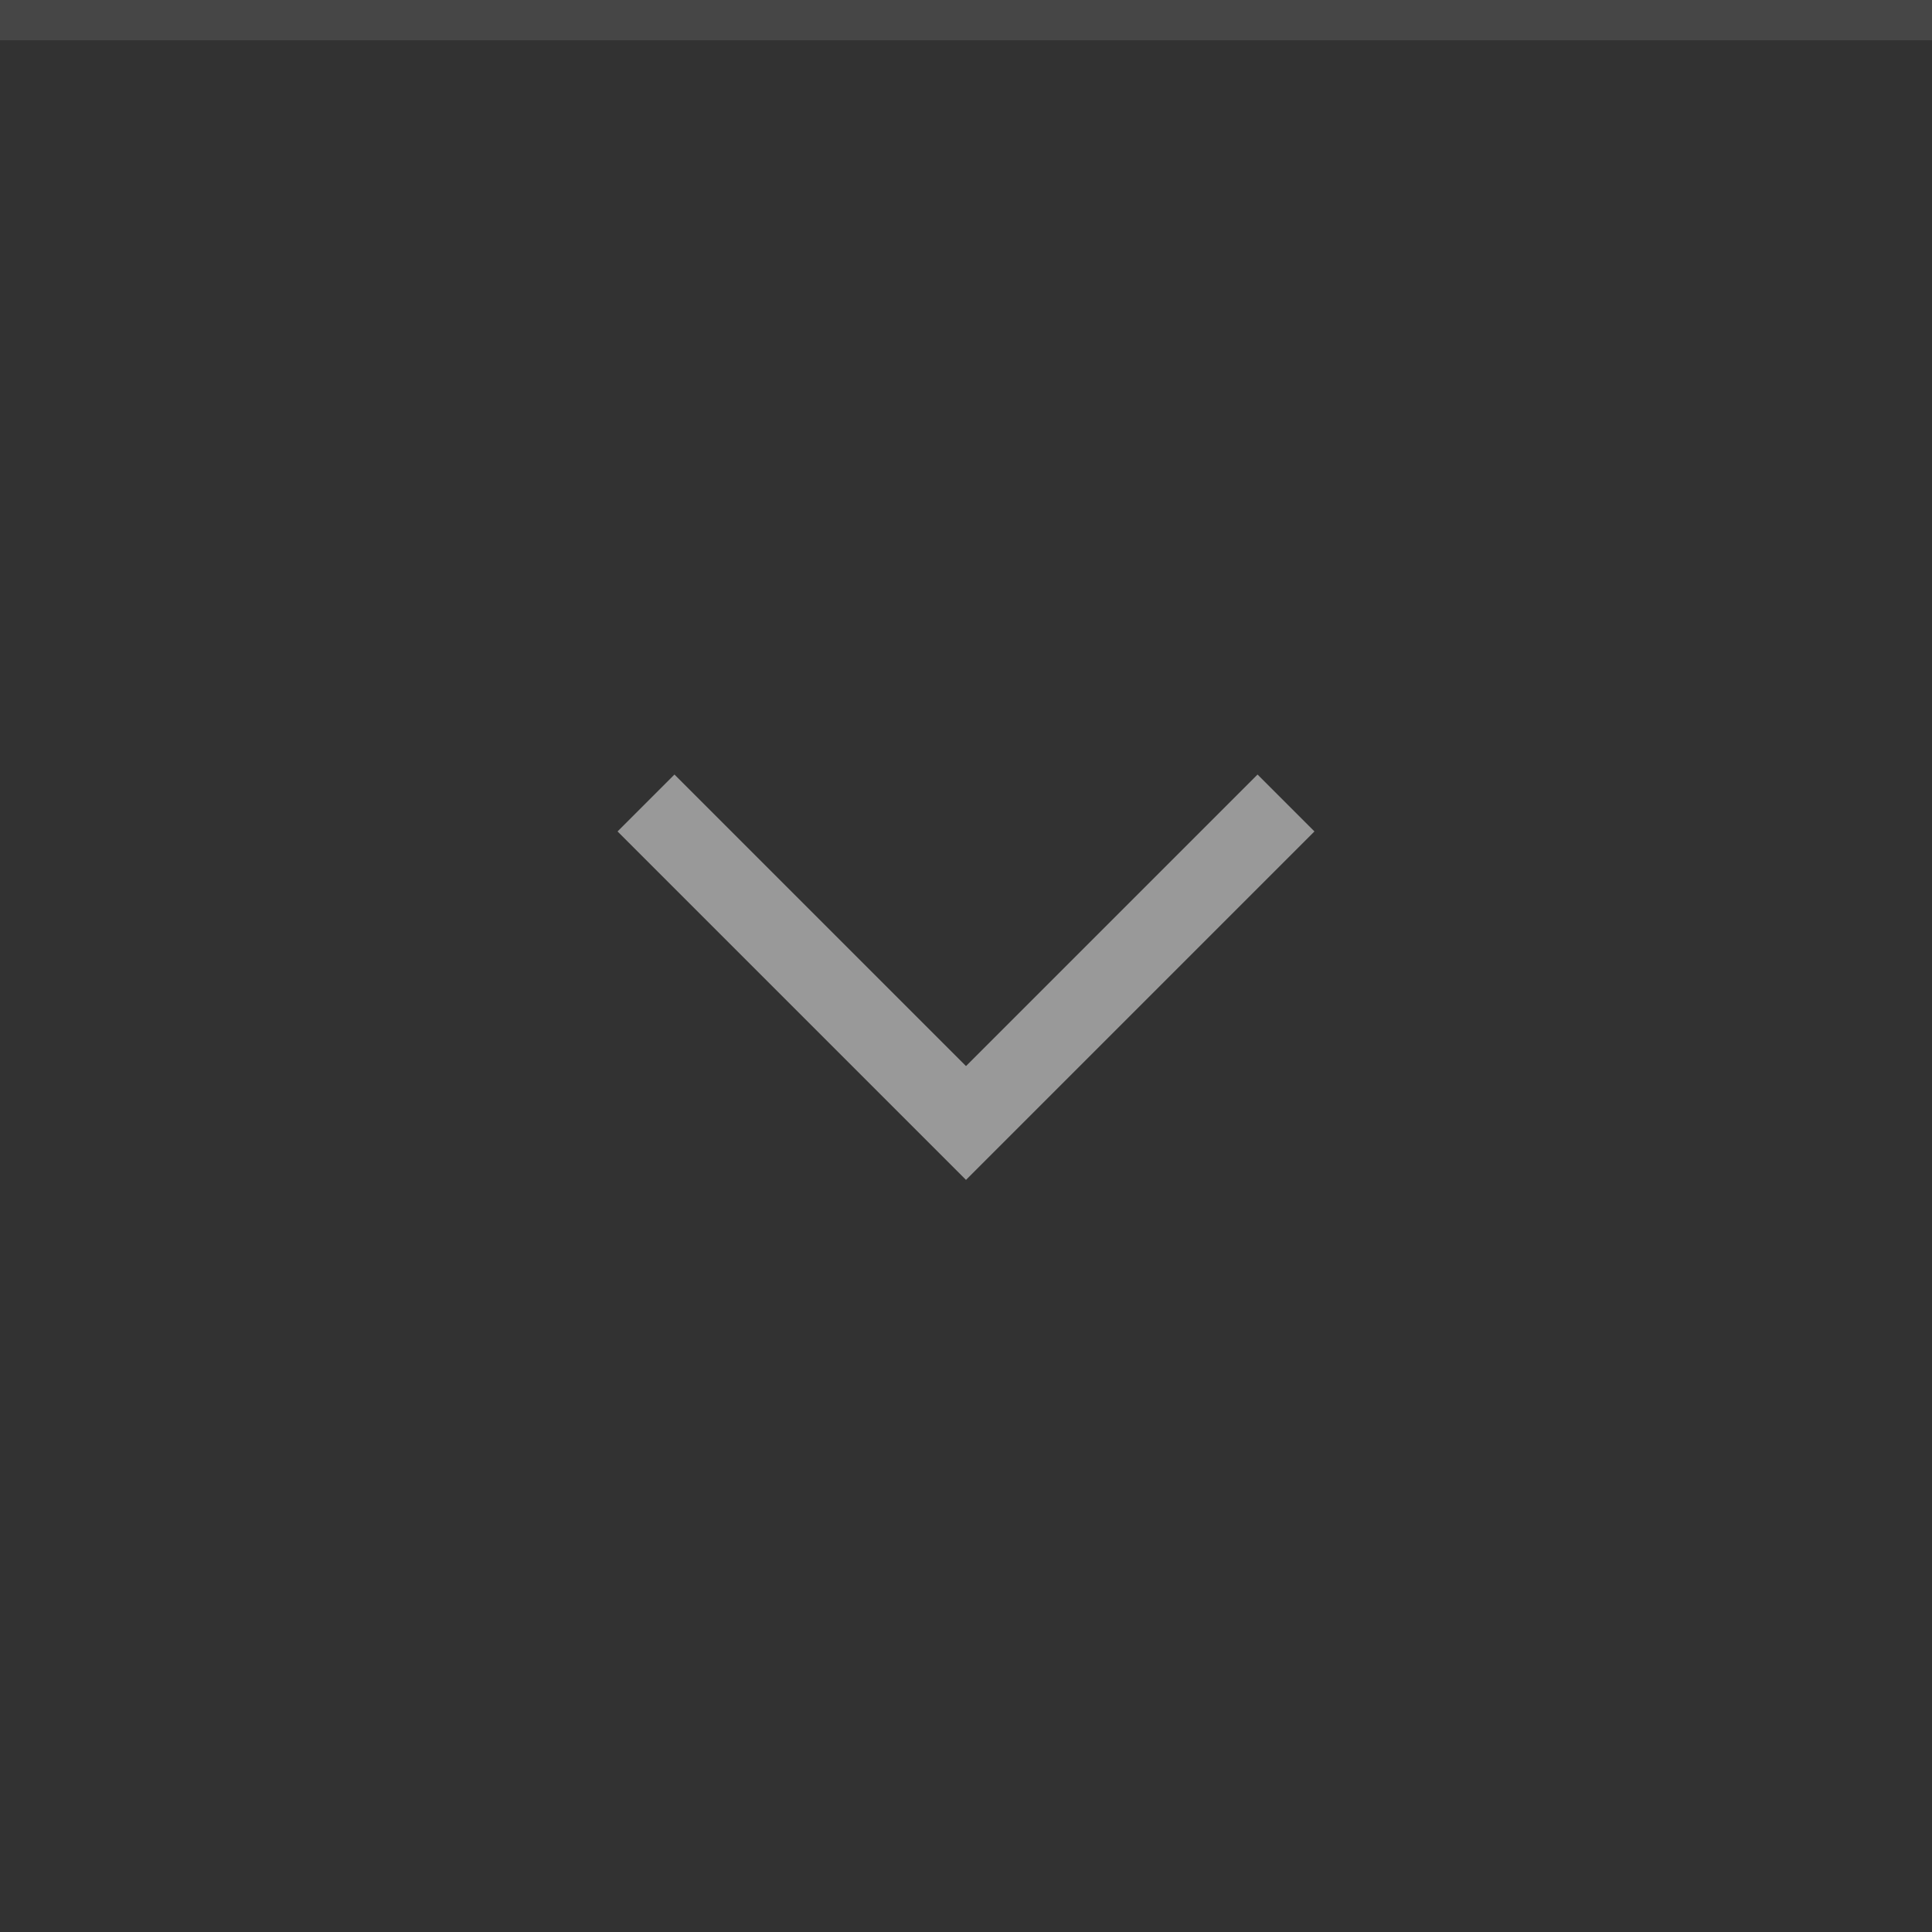
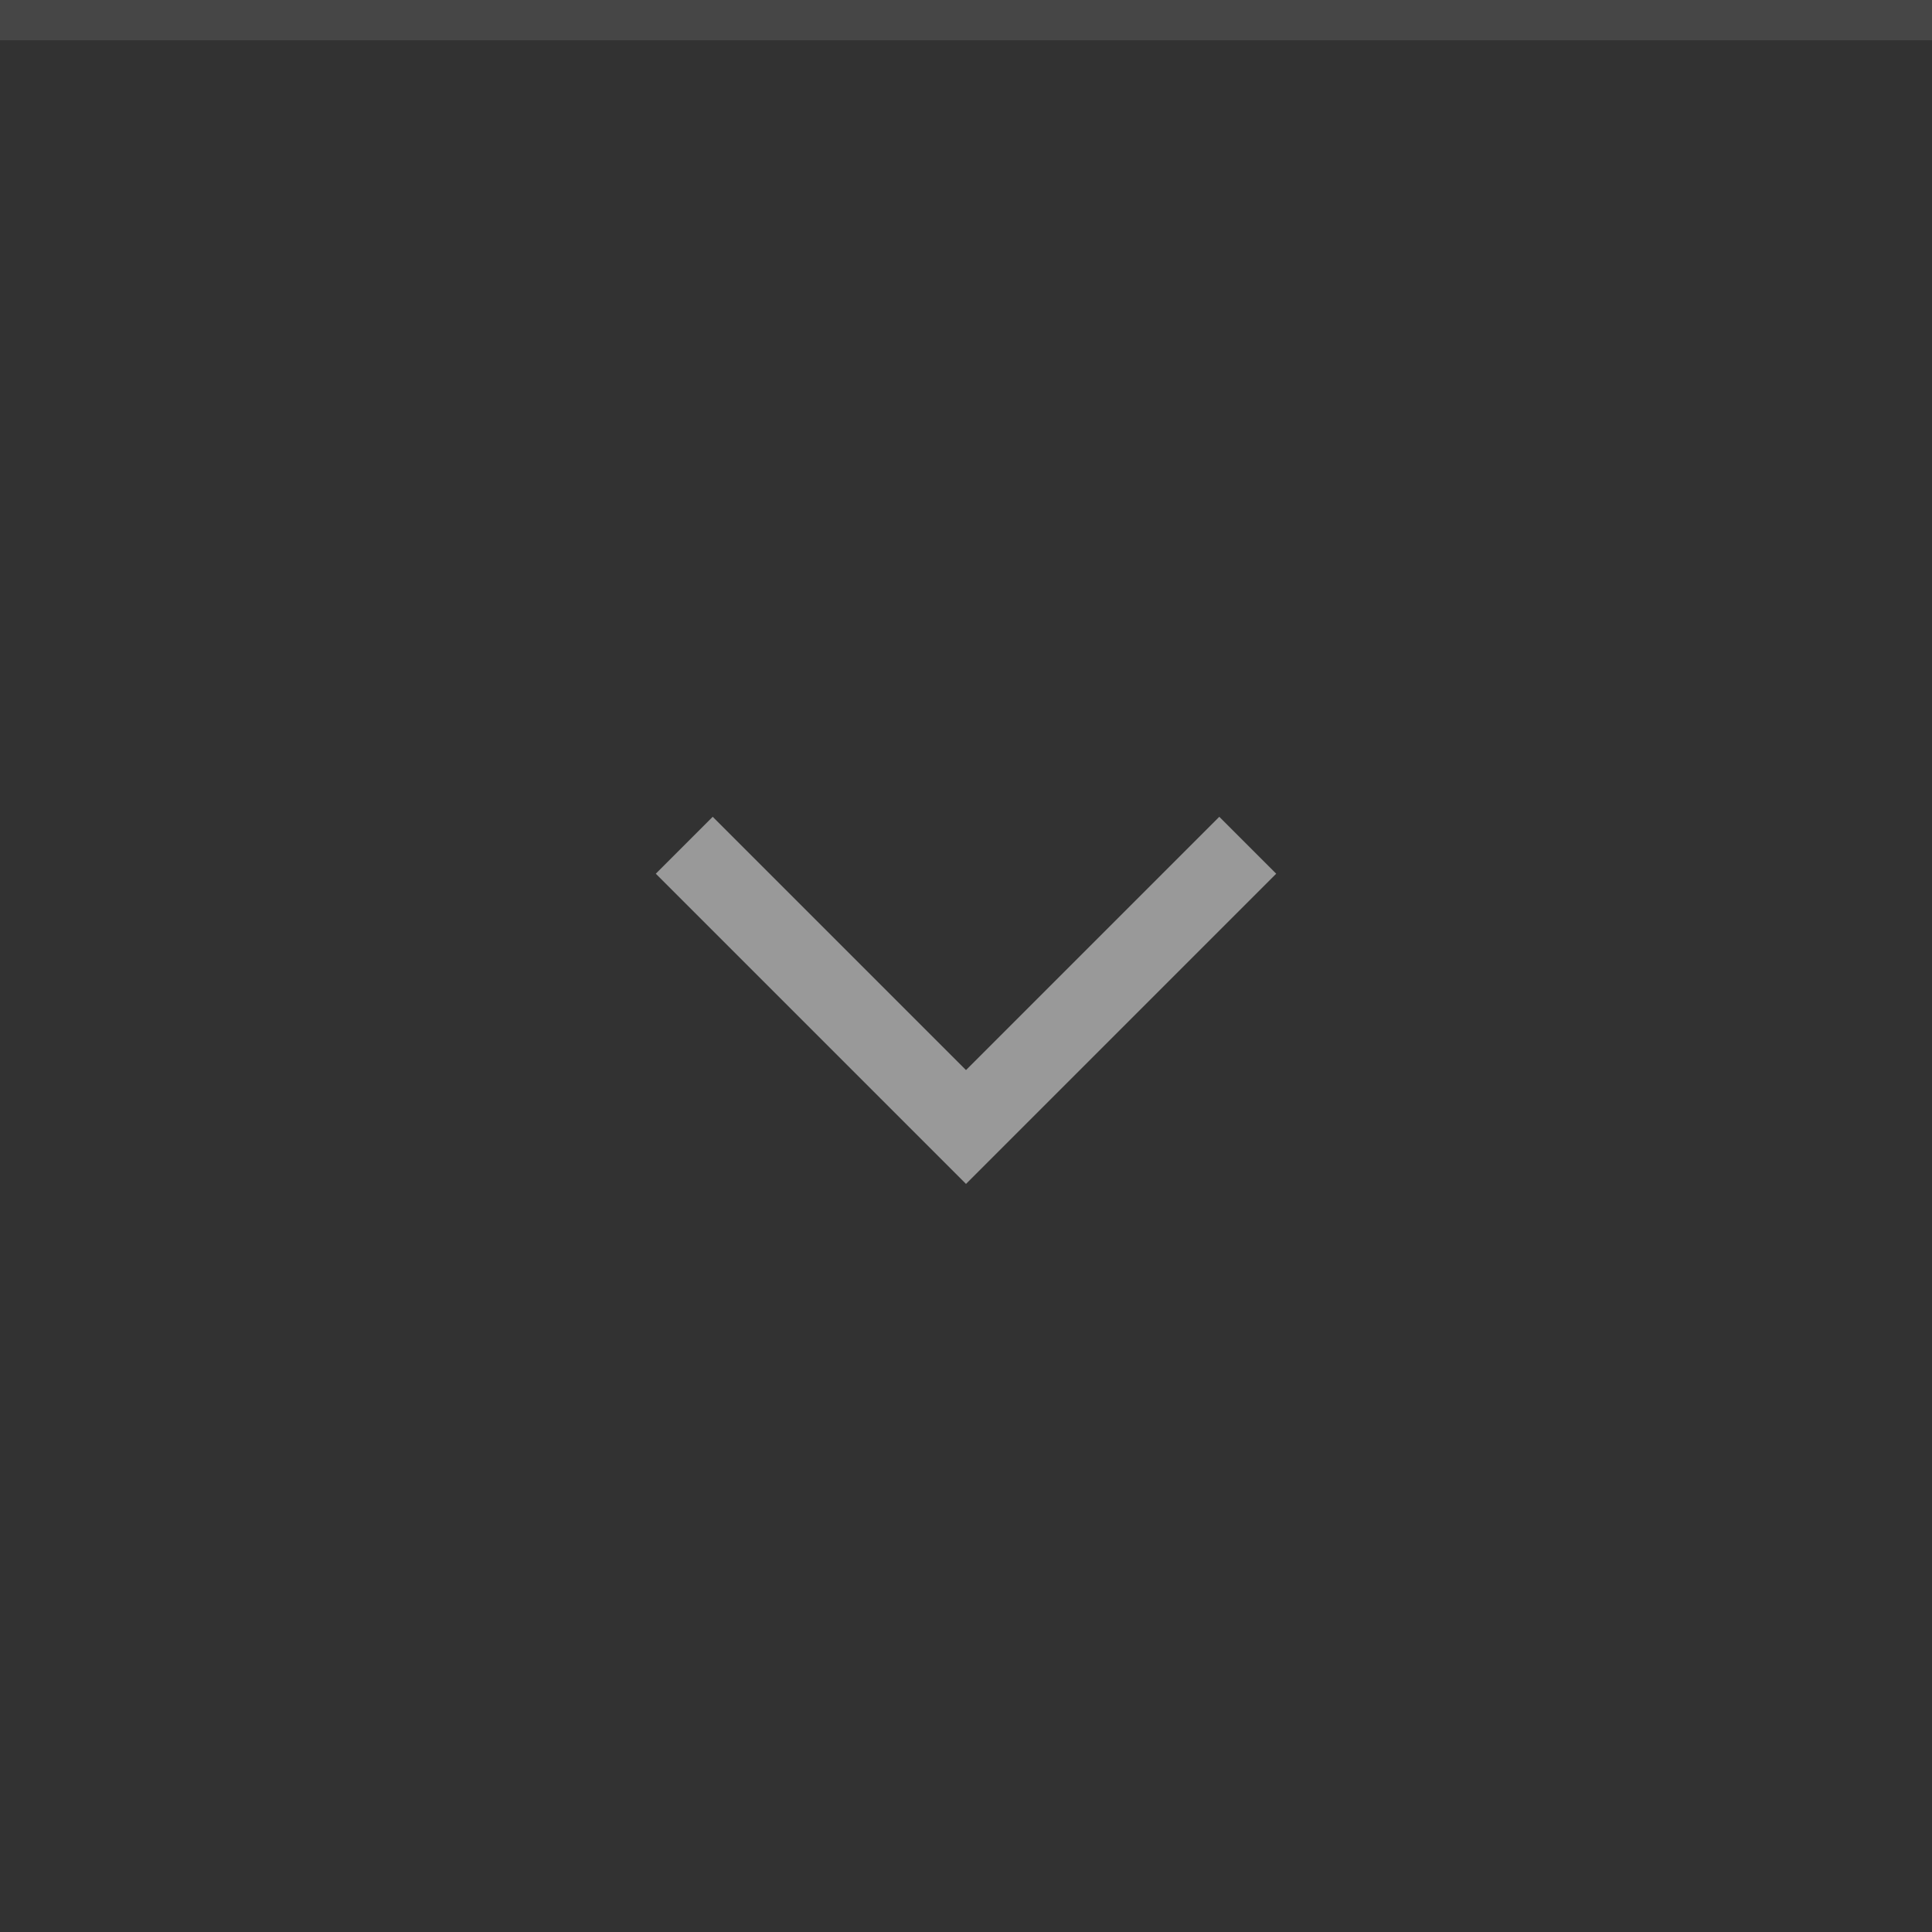
<svg xmlns="http://www.w3.org/2000/svg" width="48" height="48" viewBox="0 0 48 48">
  <rect width="48" height="48" fill="#323232" />
  <rect width="48" height="1" fill="#FFFFFF" fill-opacity="0.1" />
-   <g transform="scale(1.5)" fill="#FFFFFF" opacity="0.5">
-     <circle cx="16" cy="16" r="12" opacity="0" />
-     <path d="M10.7 13.3 16 18.6l5.3-5.3" fill="none" stroke="#FFFFFF" stroke-width="1.333" />
+   <g fill="#FFFFFF" opacity="0.5">
+     <circle cx="24" cy="24" r="18" opacity="0" />
+     <path d="M17 21 24 28l7-7" fill="none" stroke="#FFFFFF" stroke-width="2" />
  </g>
</svg>
